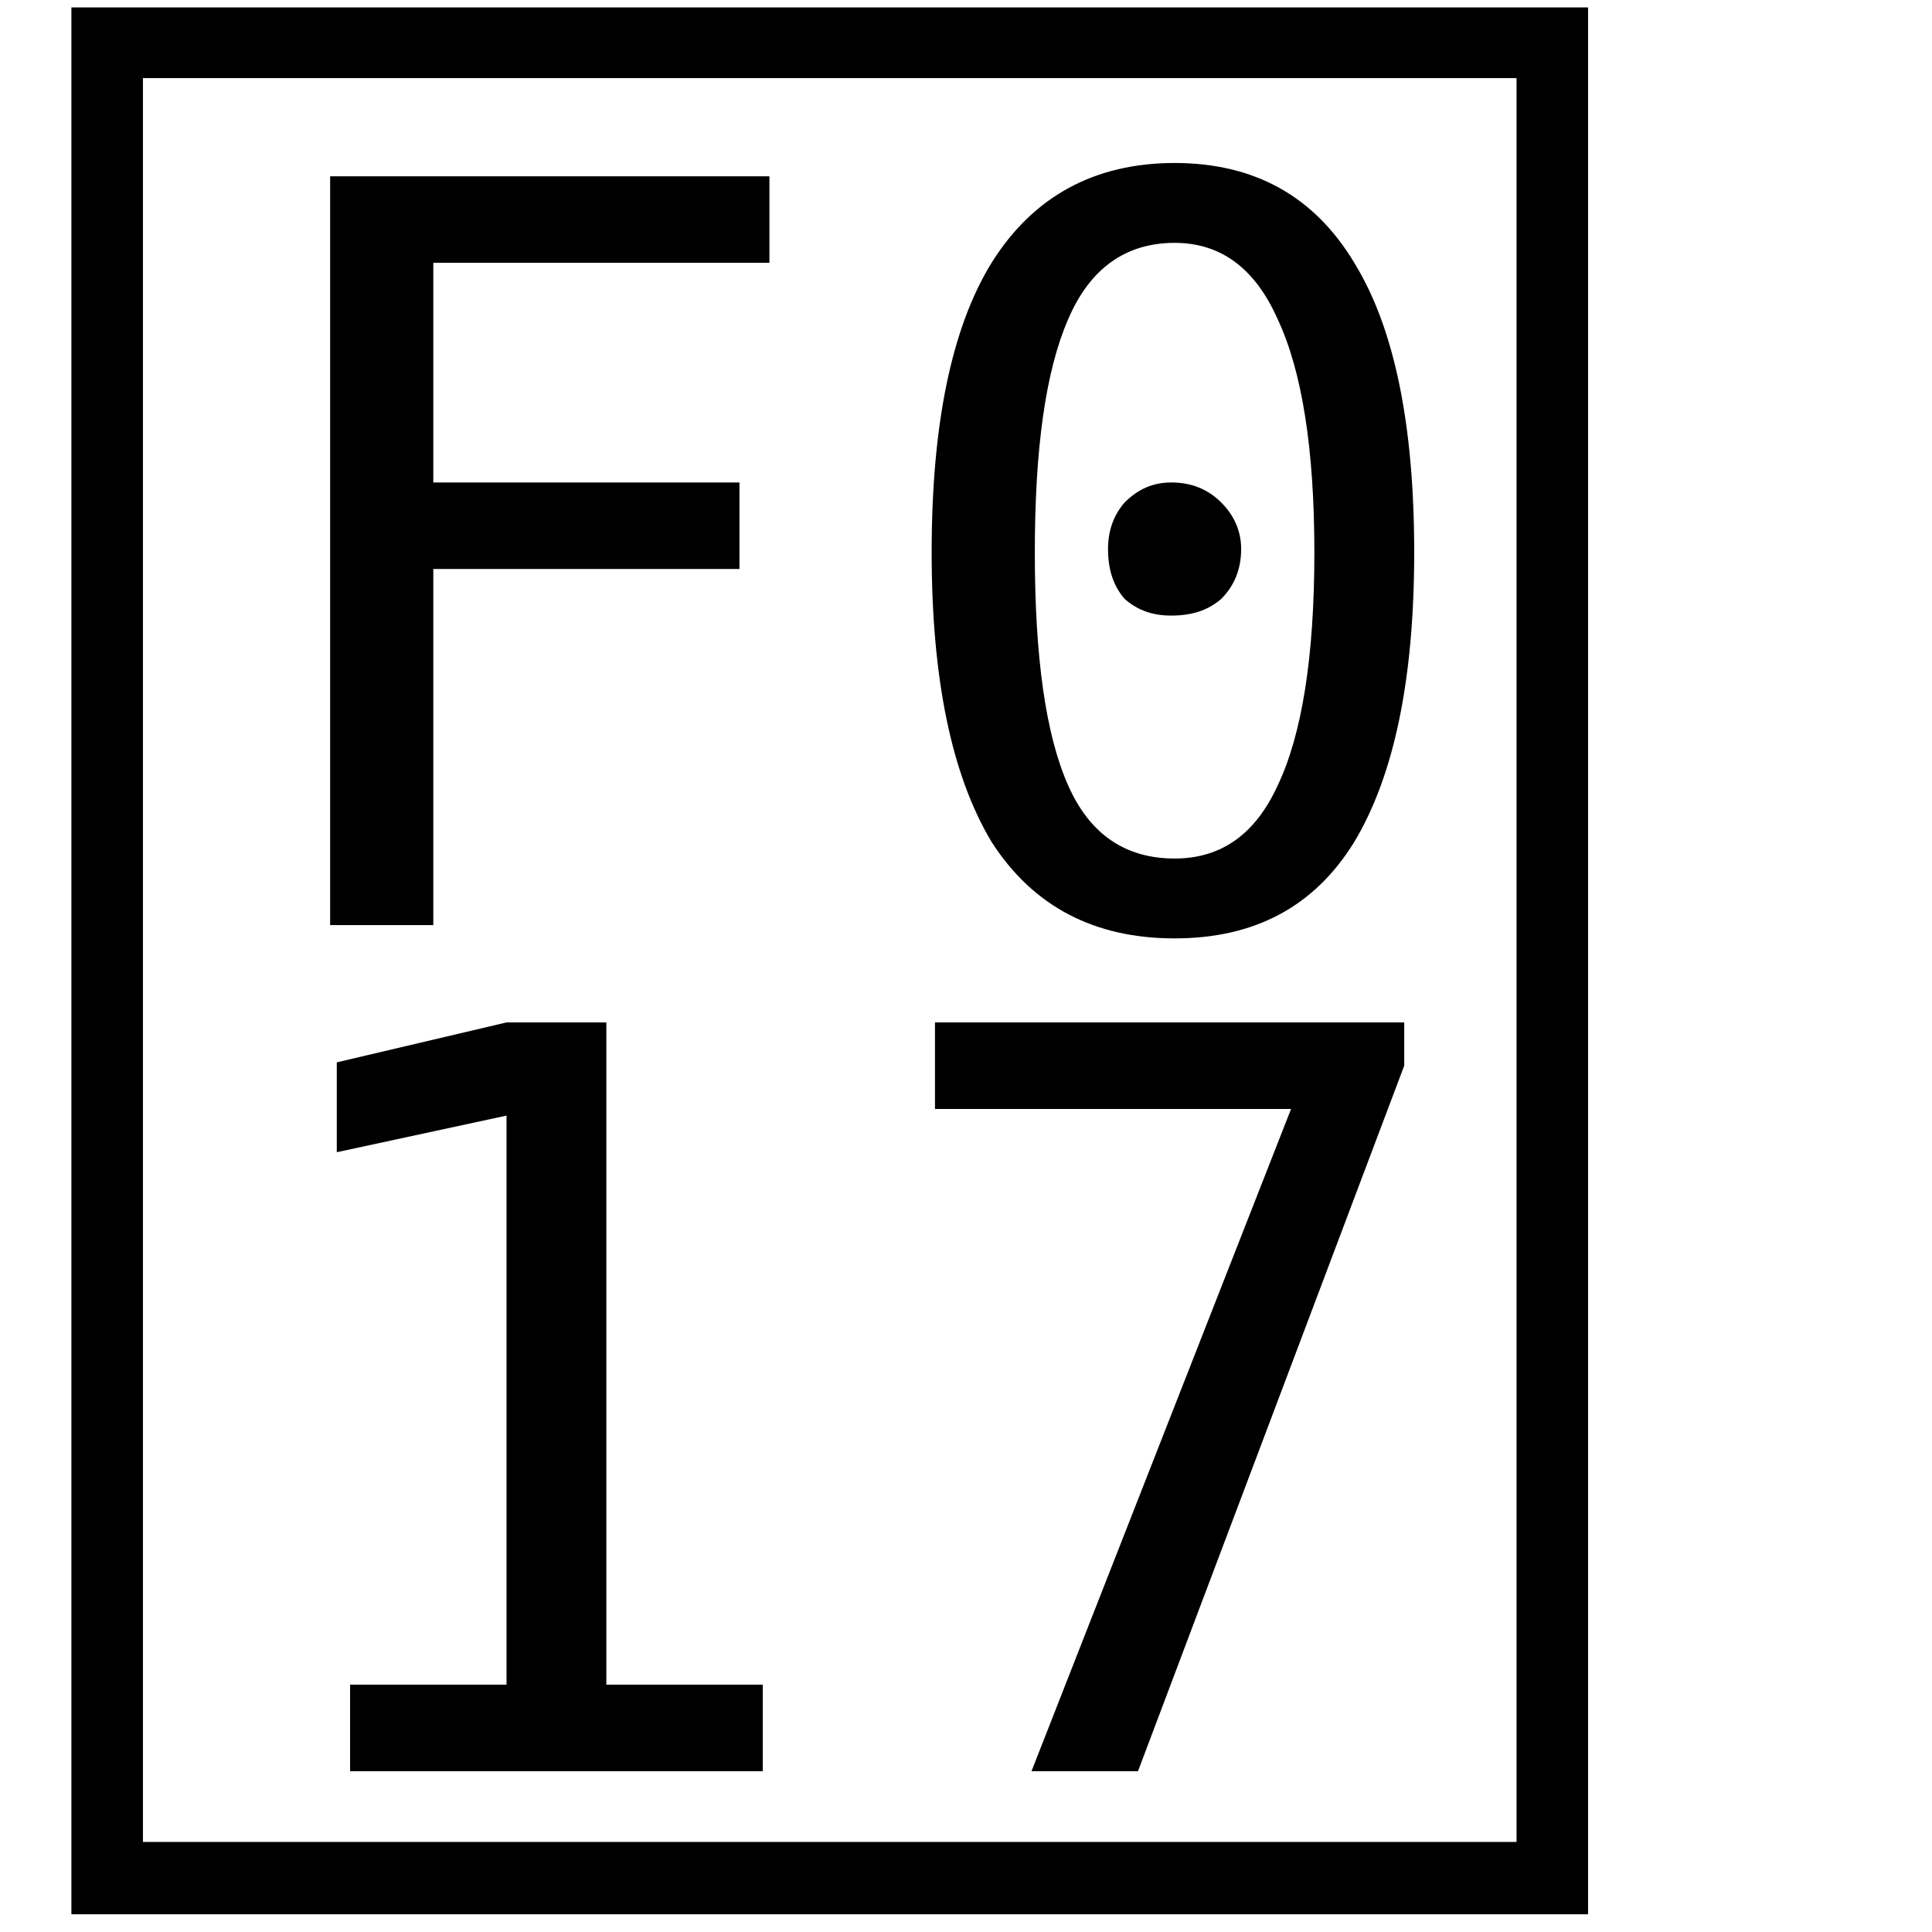
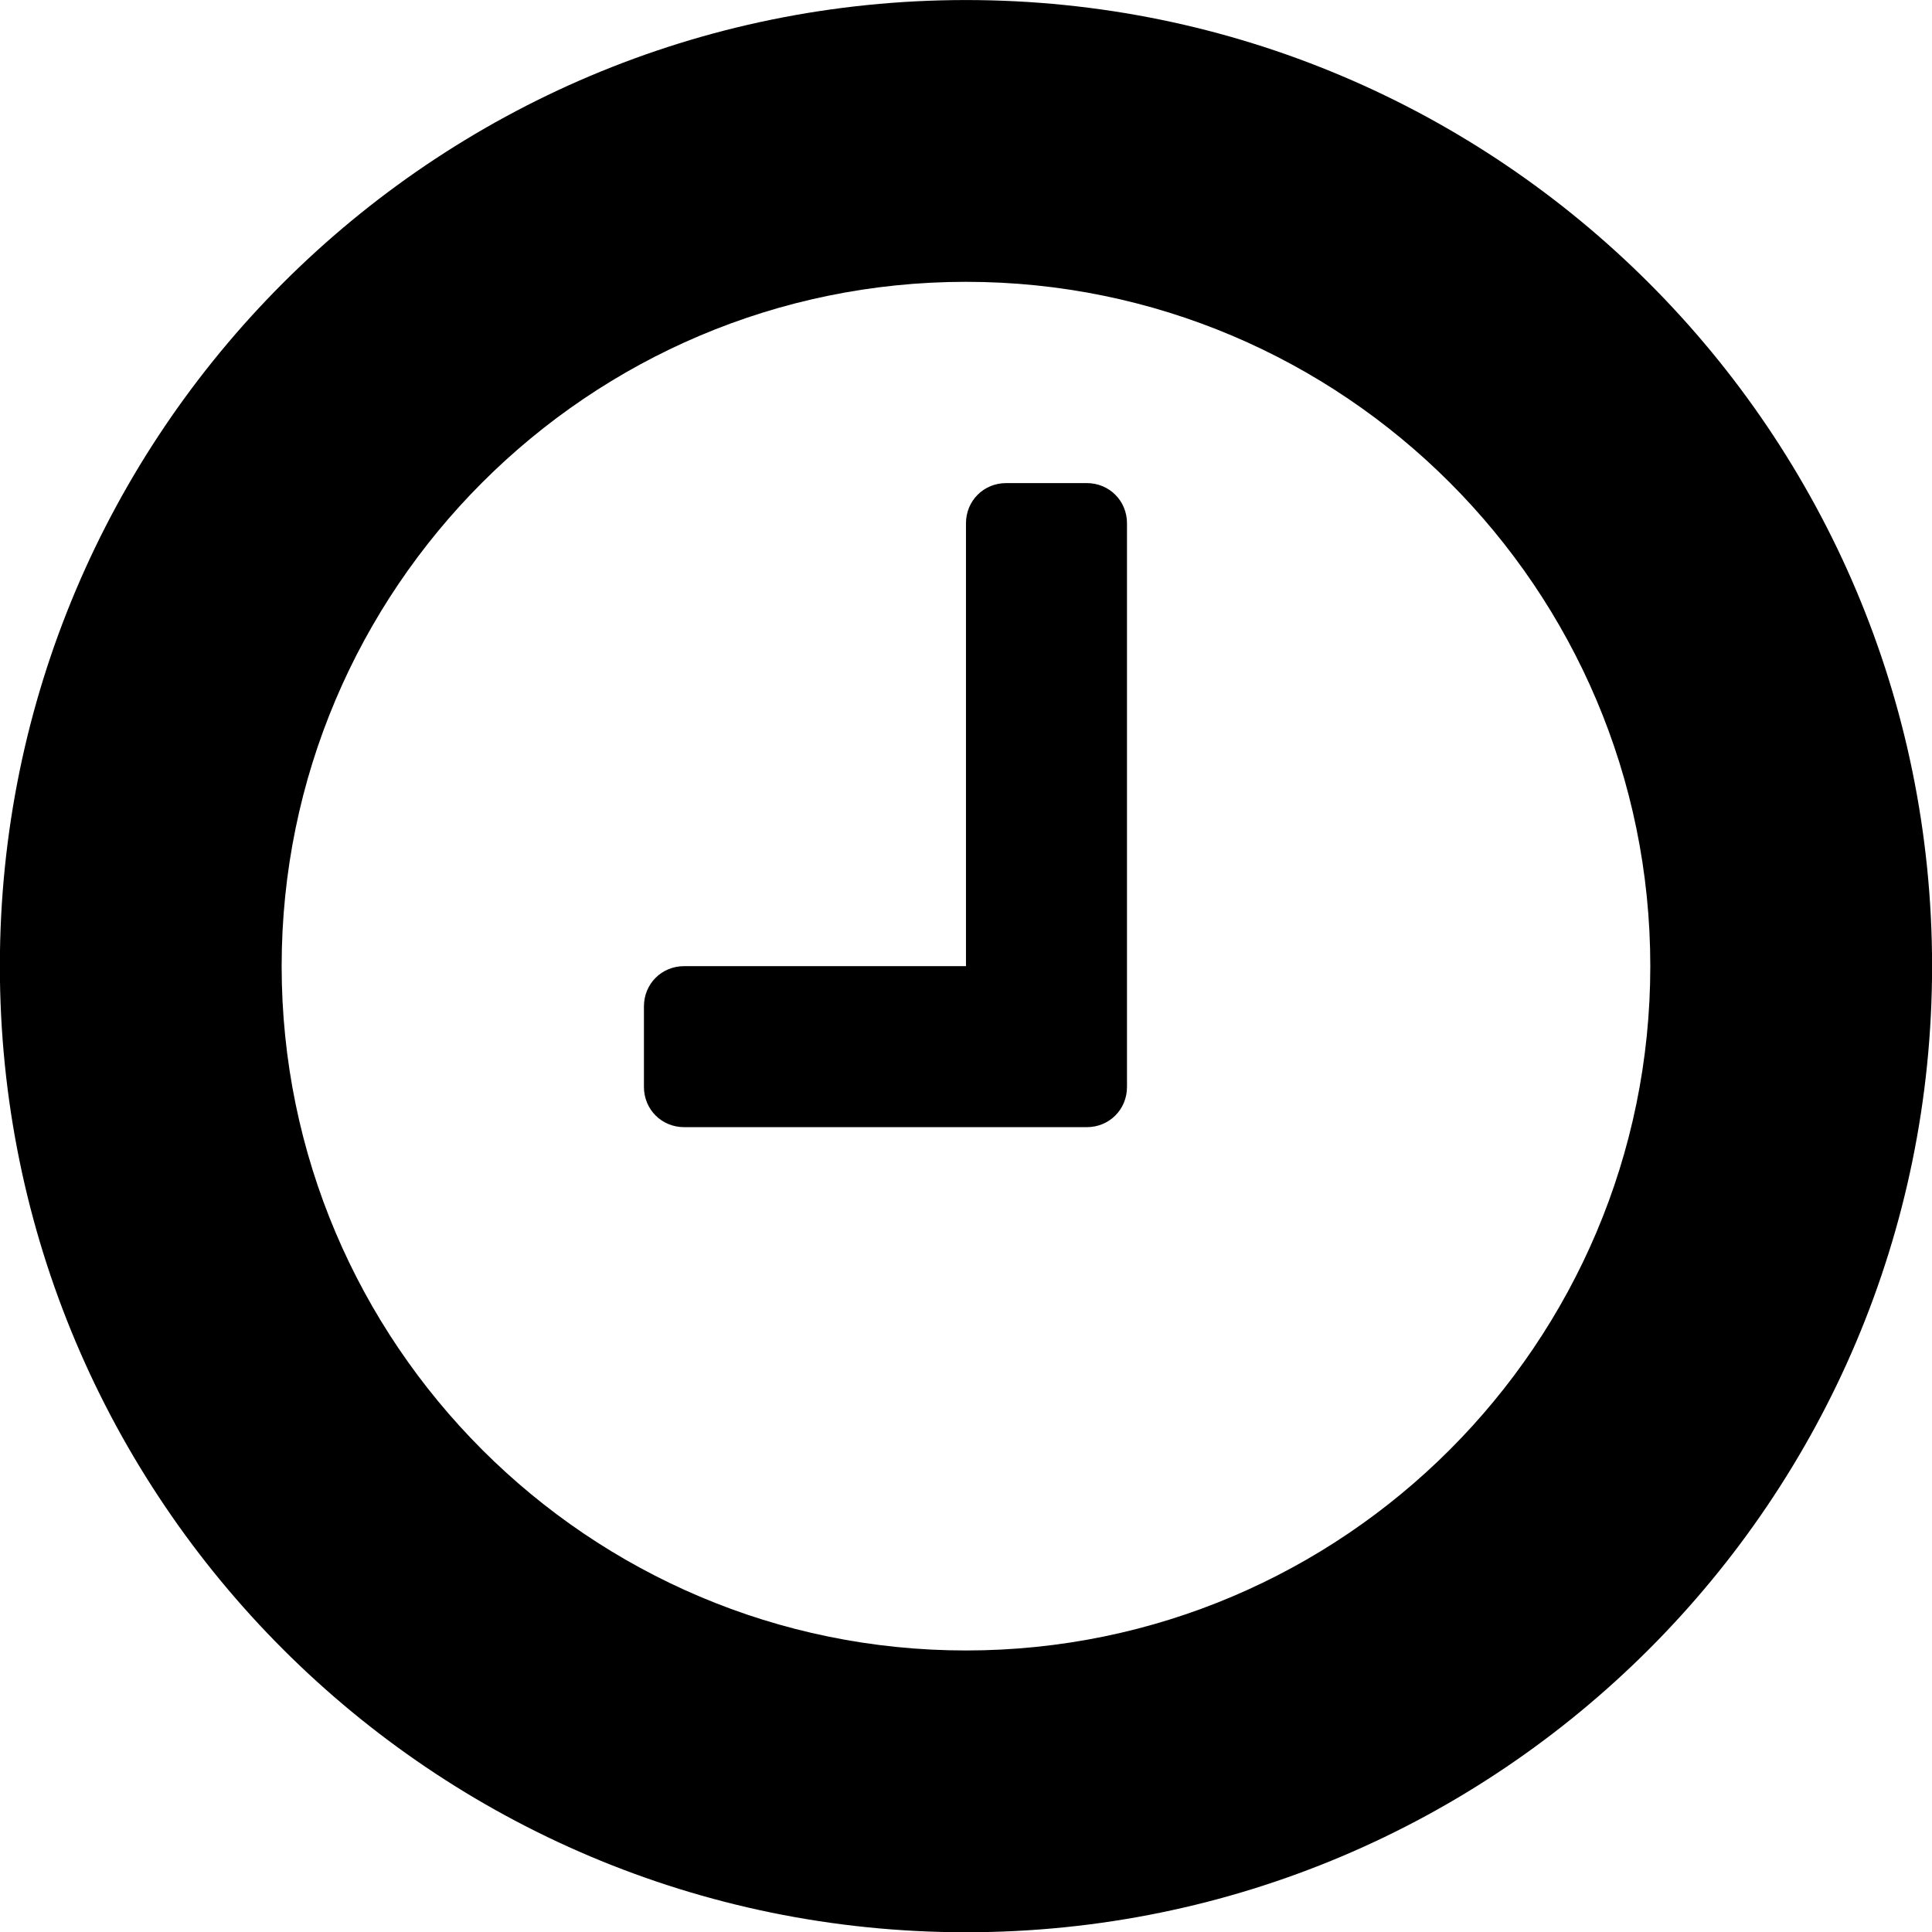
- <svg xmlns="http://www.w3.org/2000/svg" id="svg5094" version="1.1" viewBox="0 0 9.071 9.071" height="9.071mm" width="9.071mm">
+ <svg xmlns="http://www.w3.org/2000/svg" width="9.071mm" height="9.071mm" viewBox="0 0 9.071 9.071" version="1.1" id="svg5094">
  <defs id="defs5088" />
-   <g transform="translate(73.32738,-61.89881)" id="layer1">
-     <text xml:space="preserve" style="font-style:normal;font-variant:normal;font-weight:normal;font-stretch:normal;font-size:10.583px;line-height:6.615px;font-family:FontAwesome;-inkscape-font-specification:FontAwesome;letter-spacing:0px;word-spacing:0px;fill:#000000;fill-opacity:1;stroke:none;stroke-width:0.265px;stroke-linecap:butt;stroke-linejoin:miter;stroke-opacity:1" x="-73.327" y="70.214" id="text4491">
-       <tspan id="tspan4489" x="-73.327" y="70.214" style="stroke-width:0.265px"></tspan>
-     </text>
+   <g id="layer1" transform="translate(73.32738,-61.89881)">
+     <path id="path3726" style="stroke-width:0.265px" d="m -68.036,64.356 c 0,-0.106 -0.083,-0.189 -0.189,-0.189 h -0.378 c -0.106,0 -0.189,0.083 -0.189,0.189 v 2.079 h -1.323 c -0.106,0 -0.189,0.083 -0.189,0.189 v 0.378 c 0,0.106 0.083,0.189 0.189,0.189 h 1.89 c 0.106,0 0.189,-0.083 0.189,-0.189 z m 2.457,2.079 c 0,1.772 -1.441,3.213 -3.213,3.213 -1.772,0 -3.213,-1.441 -3.213,-3.213 0,-1.772 1.441,-3.213 3.213,-3.213 1.772,0 3.213,1.441 3.213,3.213 z m 1.323,0 c 0,-2.504 -2.032,-4.536 -4.536,-4.536 -2.504,0 -4.536,2.032 -4.536,4.536 0,2.504 2.032,4.536 4.536,4.536 2.504,0 4.536,-2.032 4.536,-4.536 z" />
  </g>
</svg>
